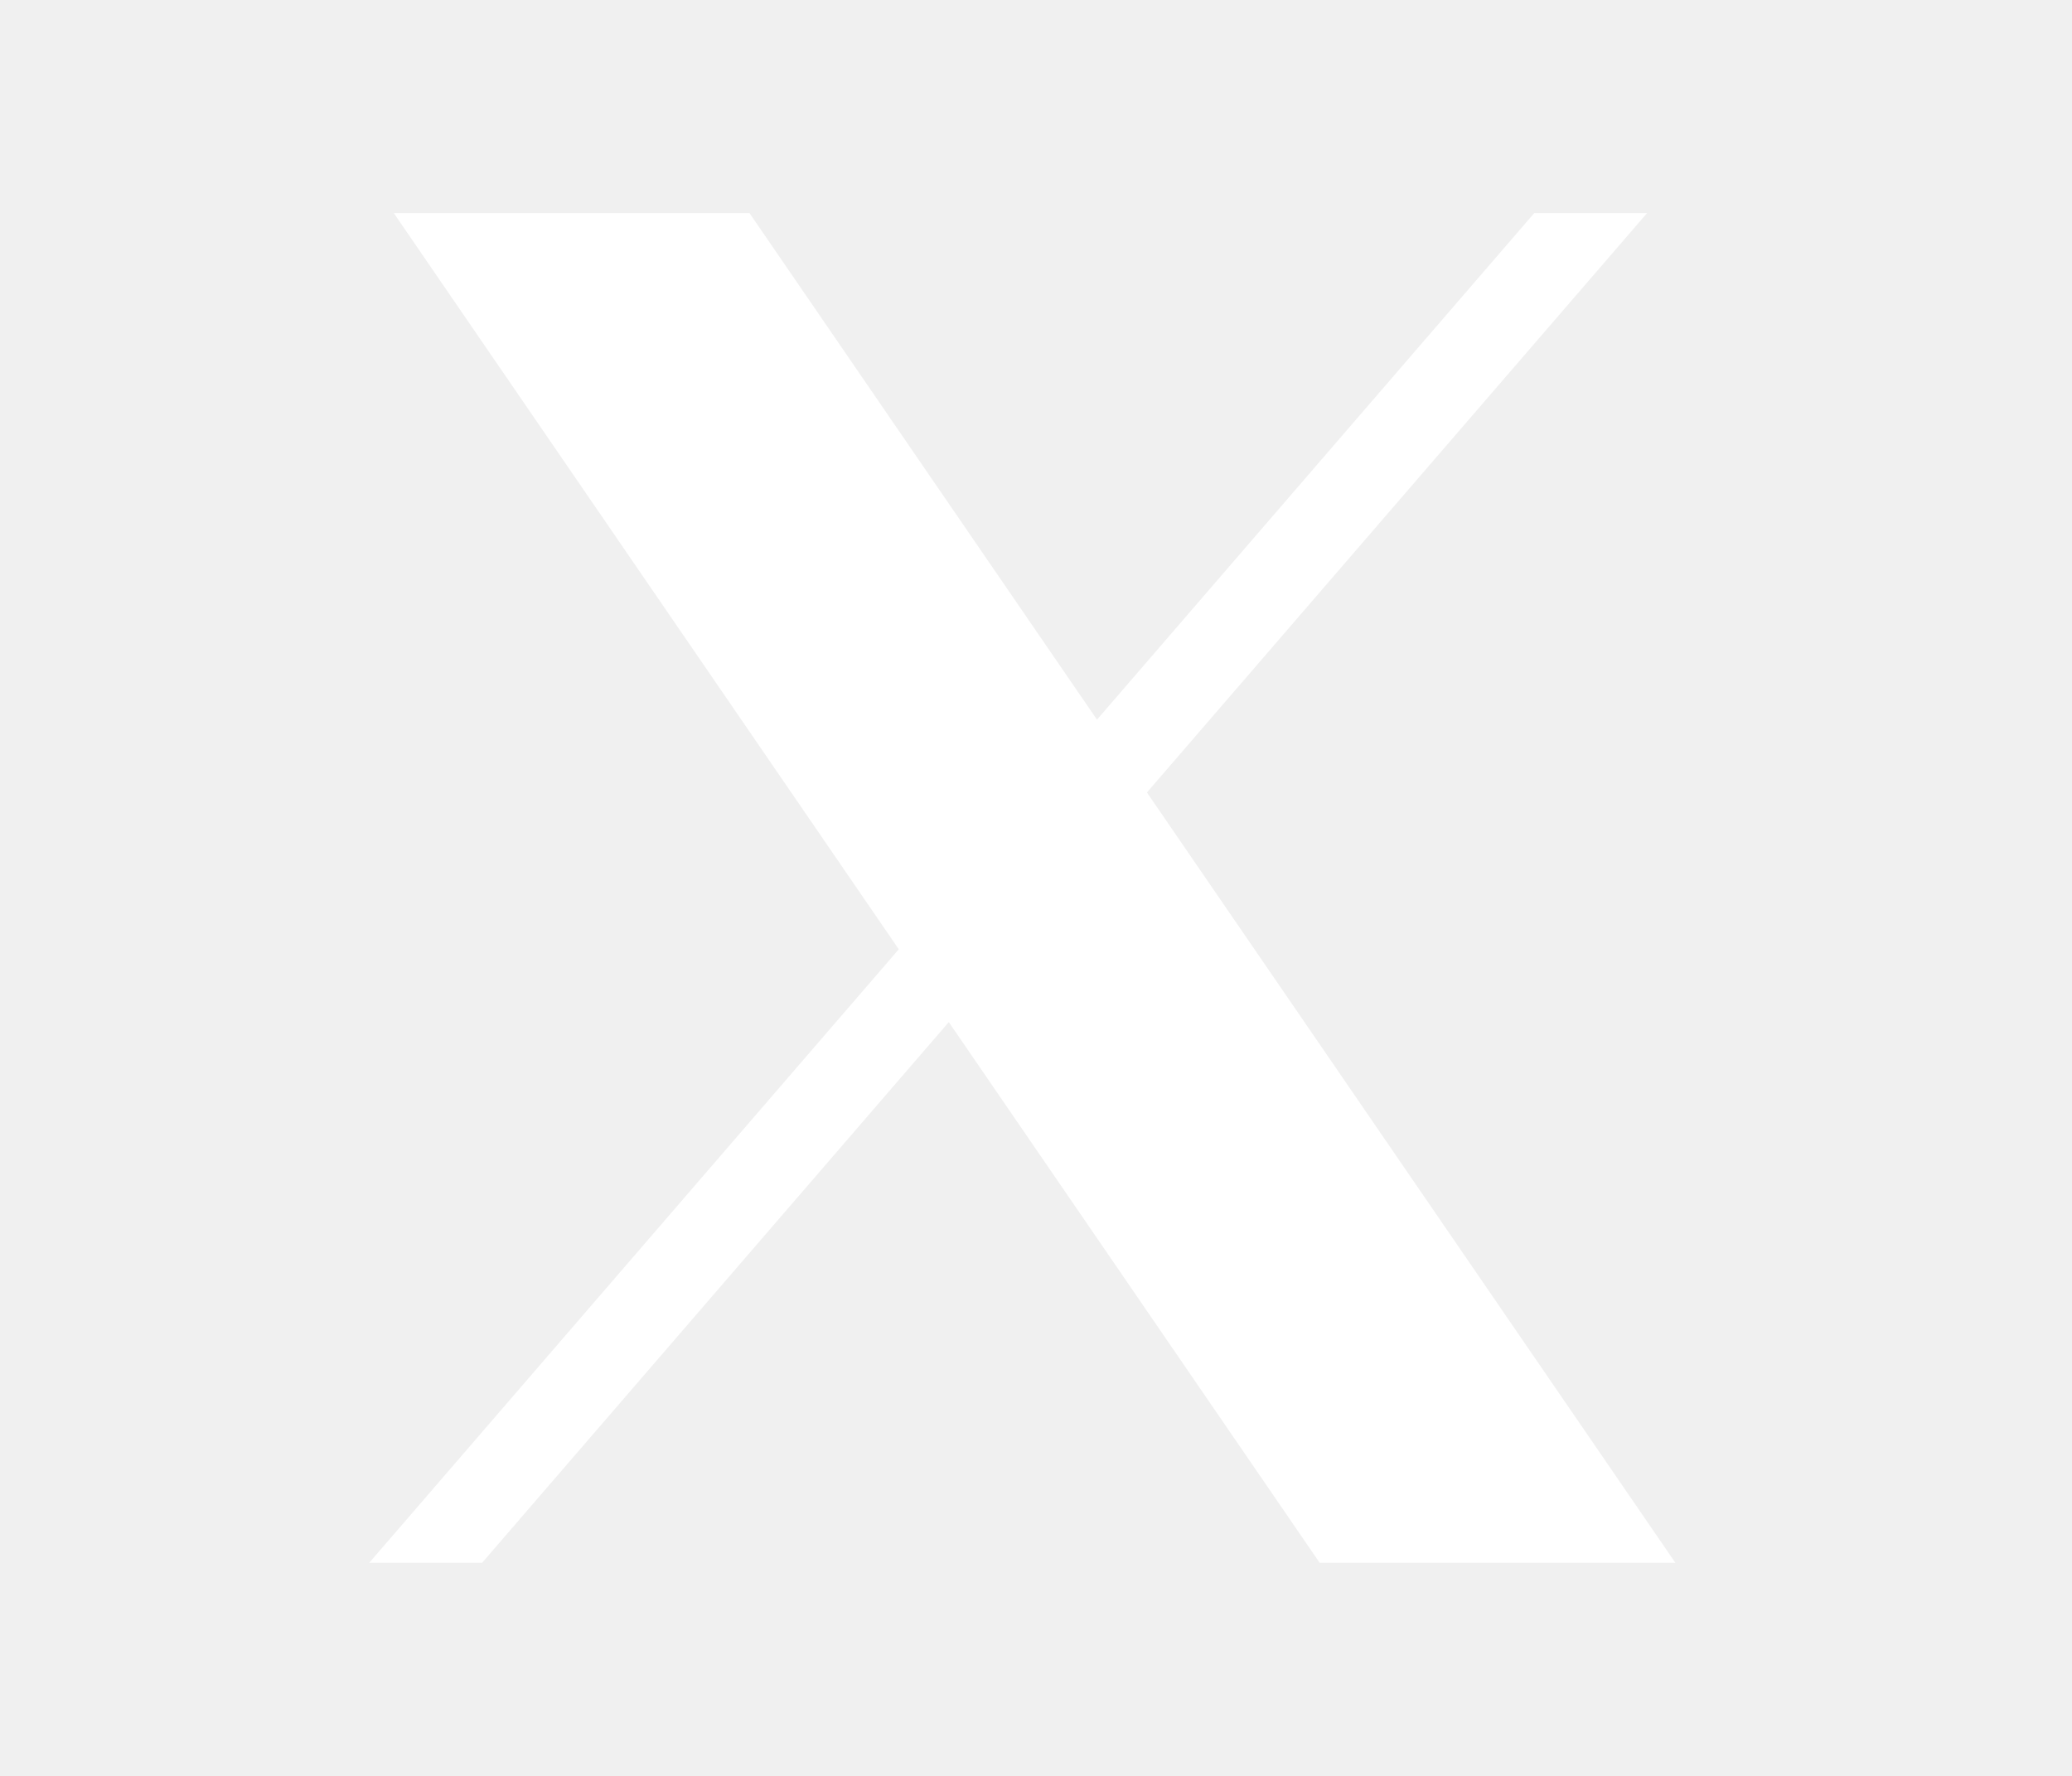
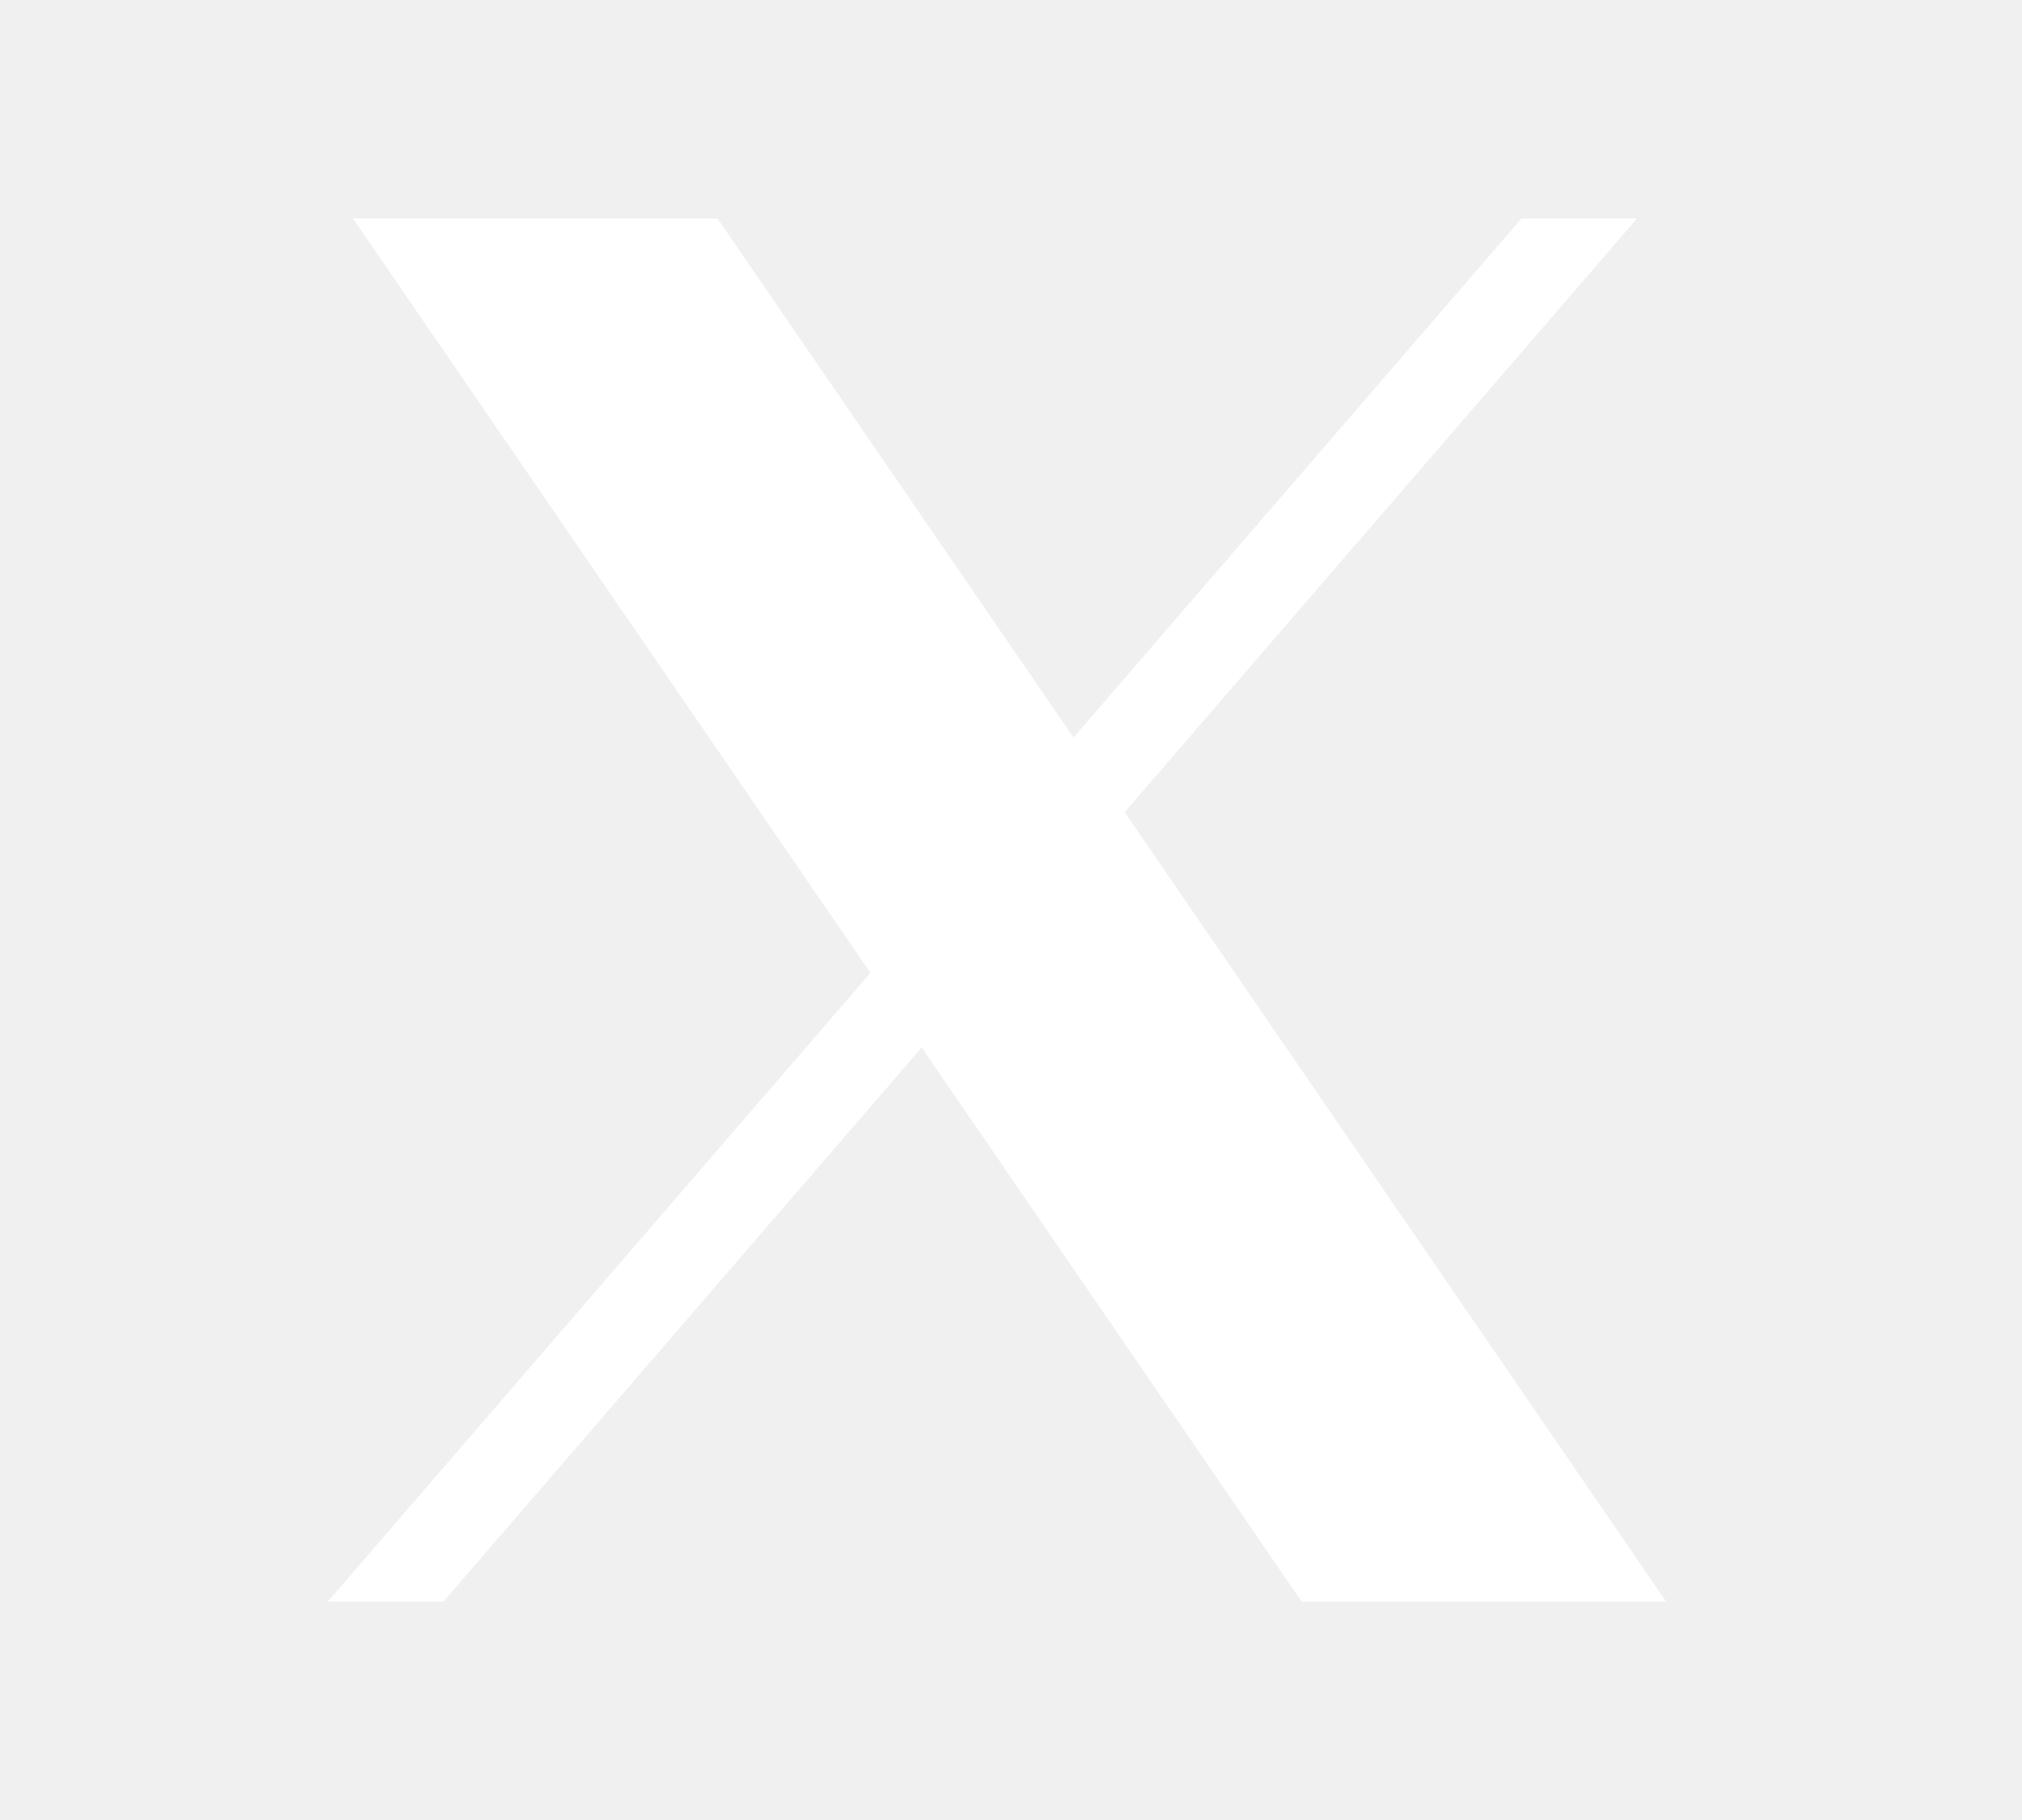
- <svg xmlns="http://www.w3.org/2000/svg" x="0px" y="0px" width="28" height="24" viewBox="0 0 50 50" style="fill:#FFFFFF;">
+ <svg xmlns="http://www.w3.org/2000/svg" x="0px" y="0px" width="30" height="27" viewBox="0 0 50 50" style="fill:#FFFFFF;">
  <path d="M 6.92 6 L 21.137 26.727 L 6.229 44 L 9.406 44 L 22.545 28.777 L 32.986 44 L 43 44 L 28.123 22.312 L 42.203 6 L 39.027 6 L 26.717 20.262 L 16.934 6 L 6.92 6 z" />
</svg>
